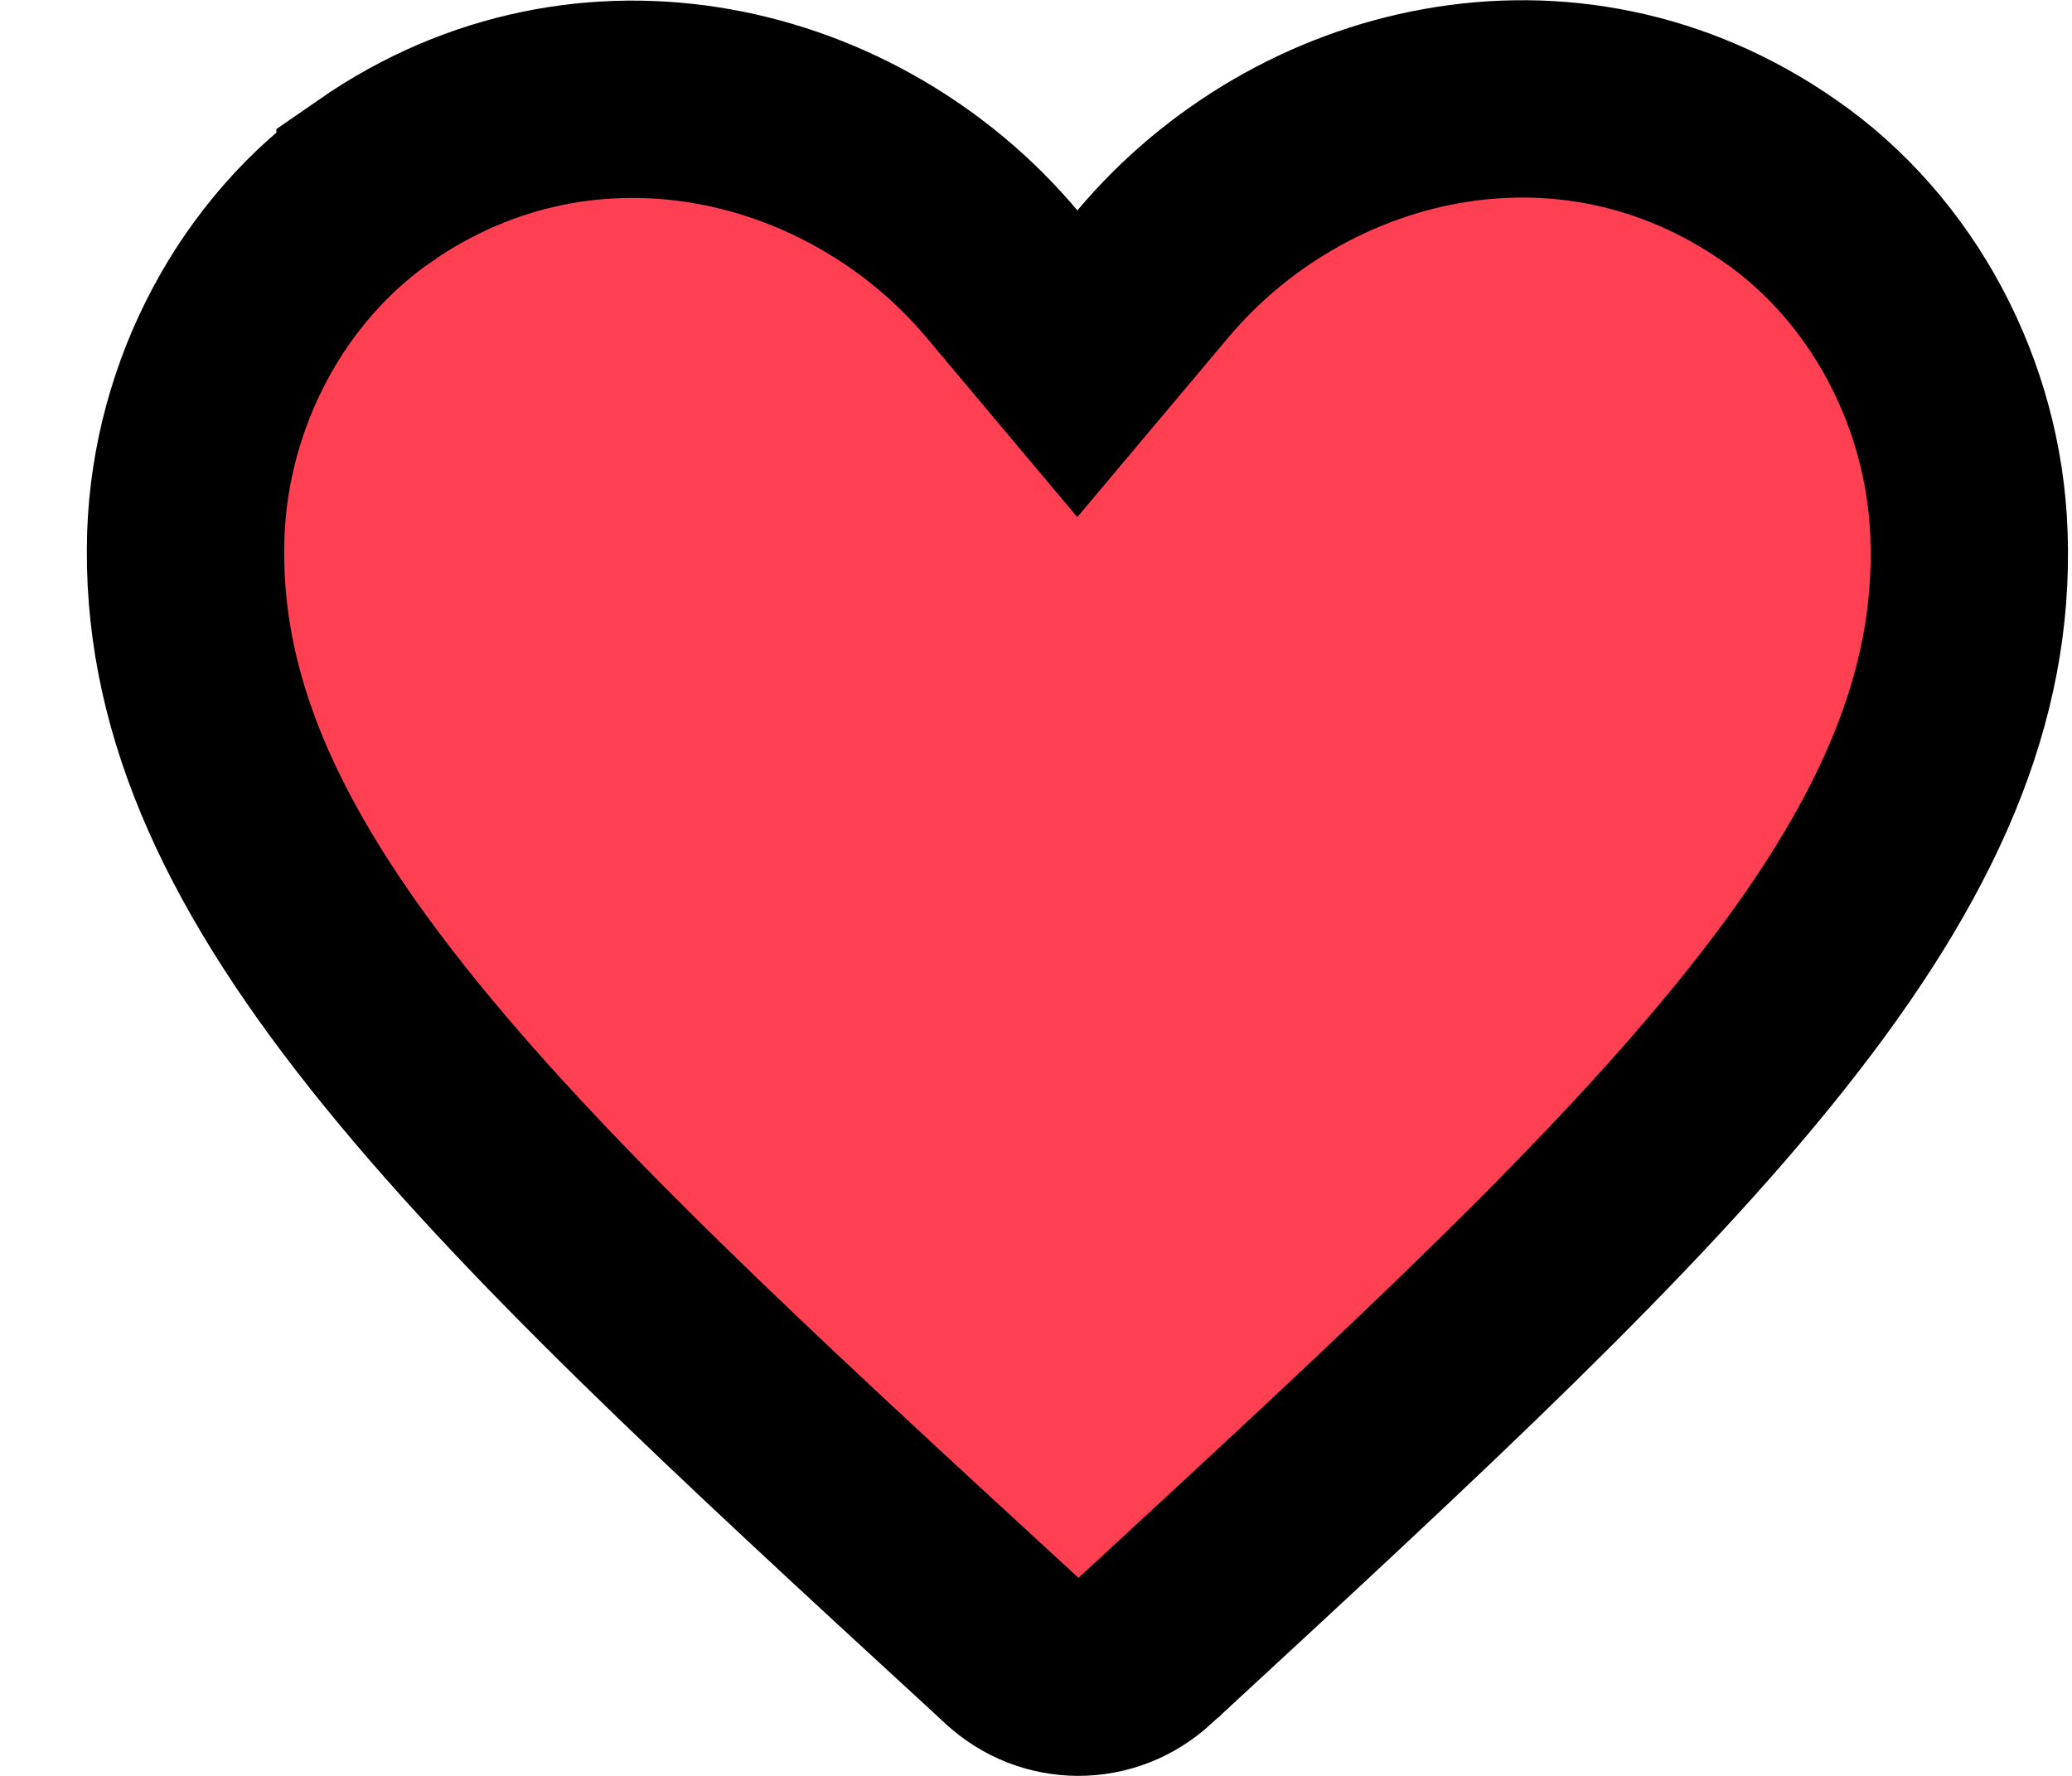
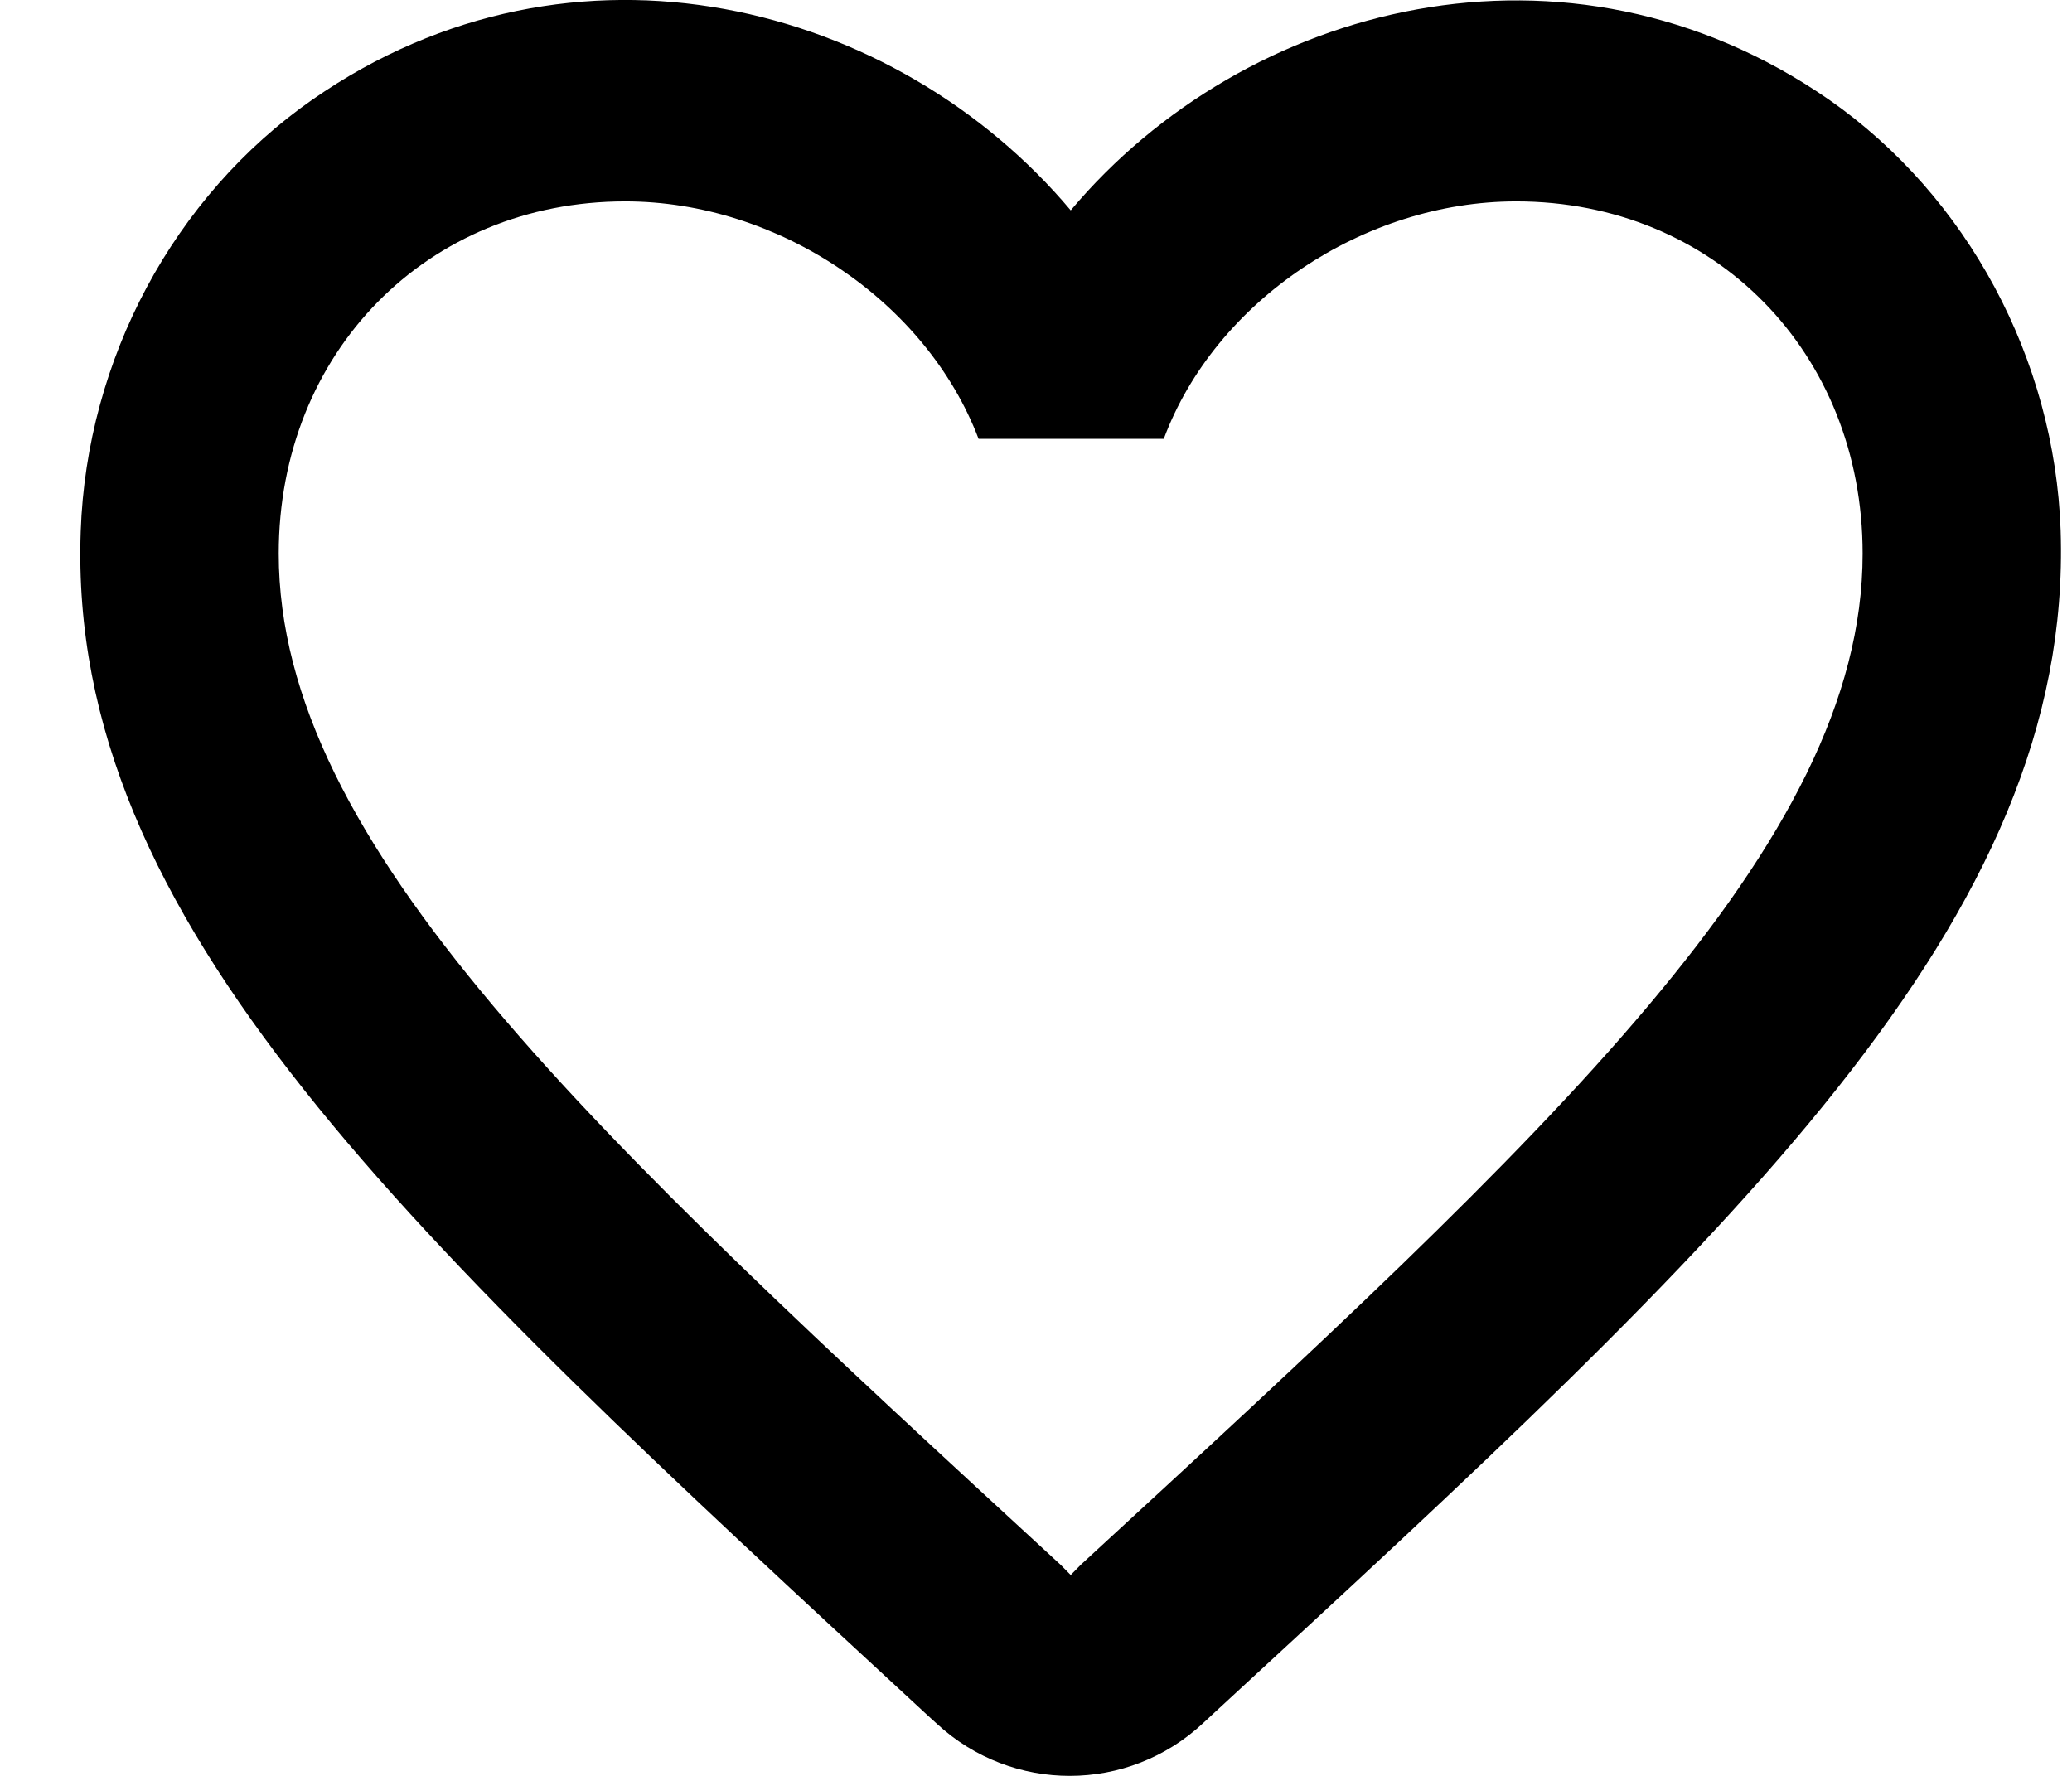
<svg xmlns="http://www.w3.org/2000/svg" width="21" height="18" viewBox="0 0 21 18" fill="none">
-   <path d="M11.599 16.735L11.596 16.738C11.217 17.088 10.637 17.088 10.258 16.733L10.258 16.733L10.253 16.729L10.143 16.627L10.141 16.625C7.486 14.184 5.375 12.238 3.932 10.419C2.504 8.62 1.829 7.066 1.883 5.42C1.933 3.987 2.658 2.624 3.801 1.833L3.801 1.832C5.96 0.336 8.665 1.005 10.154 2.776L10.919 3.687L11.685 2.776C13.175 1.003 15.88 0.329 18.035 1.831L18.038 1.833C19.181 2.624 19.907 3.988 19.956 5.421L19.956 5.422C20.015 7.066 19.341 8.619 17.91 10.422C16.466 12.242 14.355 14.192 11.701 16.643L11.7 16.644L11.696 16.647L11.599 16.735Z" fill="#FF4052" stroke="black" stroke-width="2" />
+   <path d="M18.537 1.01C15.888 -0.826 12.617 0.031 10.852 2.132C9.086 0.031 5.815 -0.836 3.166 1.01C1.761 1.99 0.878 3.642 0.818 5.386C0.678 9.344 4.129 12.516 9.397 17.382L9.497 17.473C10.26 18.177 11.434 18.177 12.196 17.463L12.306 17.361C17.574 12.506 21.015 9.334 20.885 5.376C20.825 3.642 19.942 1.99 18.537 1.01ZM10.952 15.862L10.852 15.964L10.751 15.862C5.975 11.466 2.825 8.559 2.825 5.611C2.825 3.571 4.33 2.041 6.337 2.041C7.882 2.041 9.387 3.05 9.918 4.448H11.795C12.316 3.05 13.822 2.041 15.367 2.041C17.373 2.041 18.878 3.571 18.878 5.611C18.878 8.559 15.728 11.466 10.952 15.862Z" fill="black" />
</svg>
